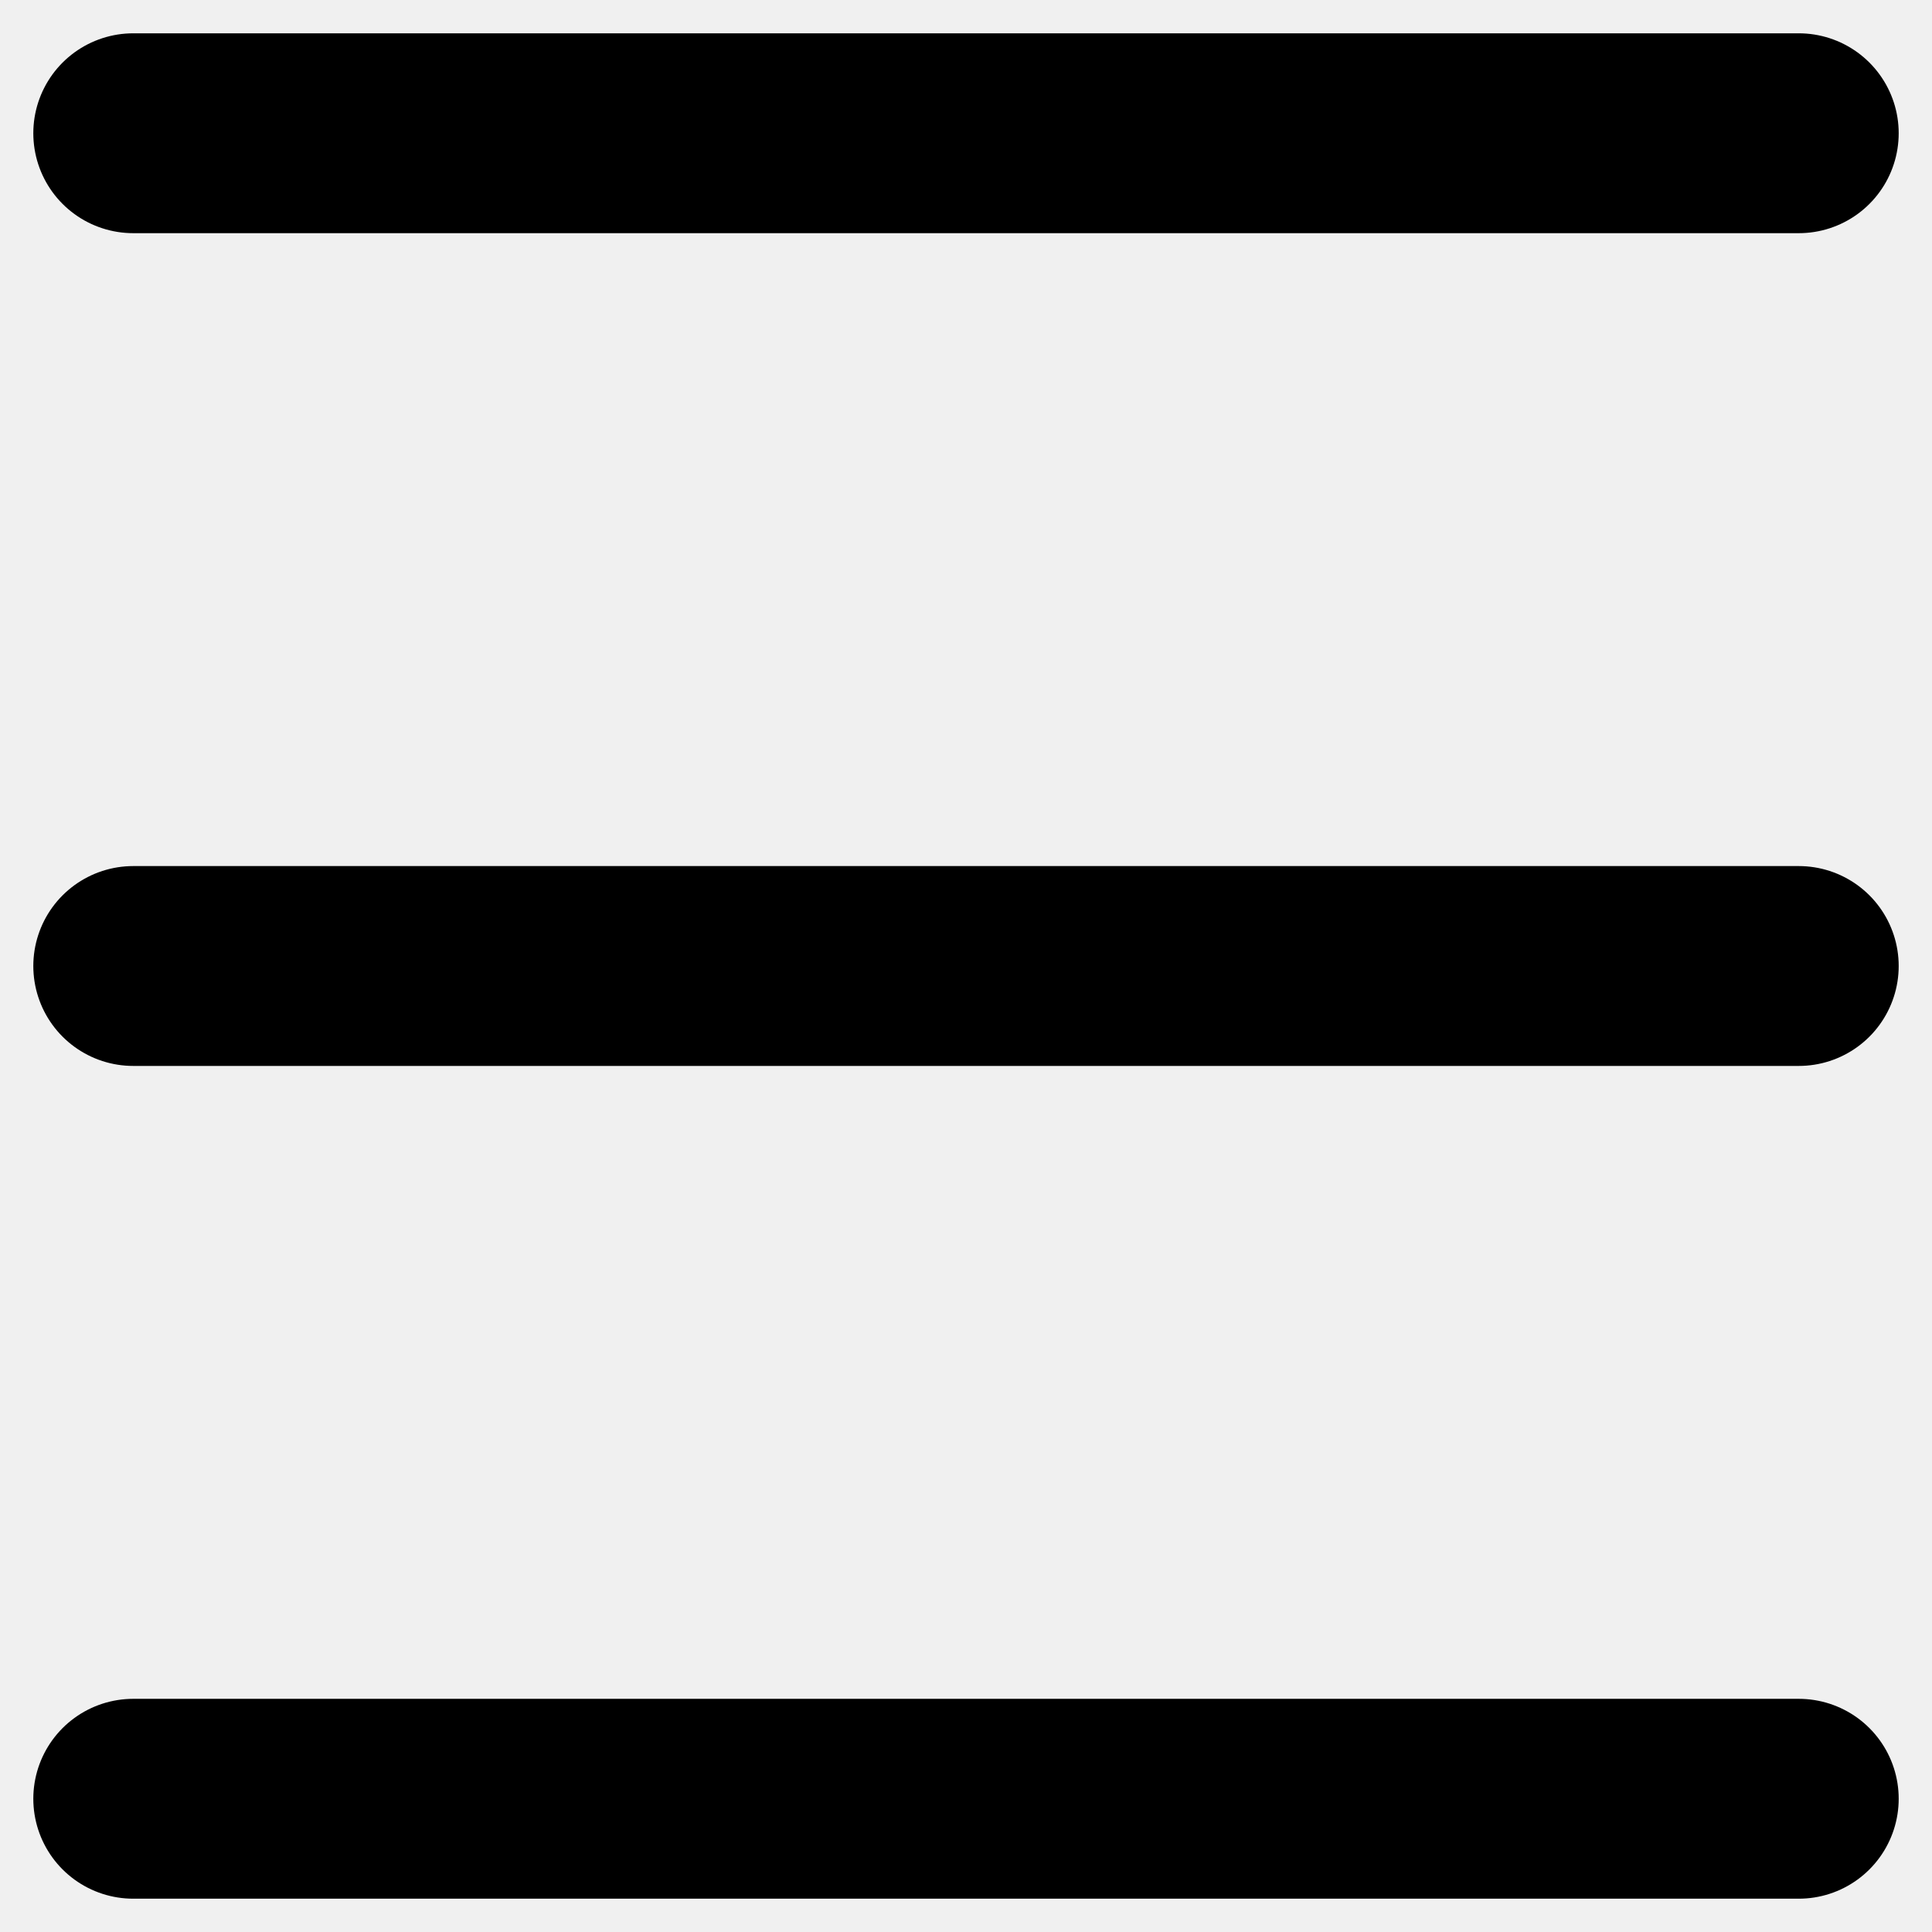
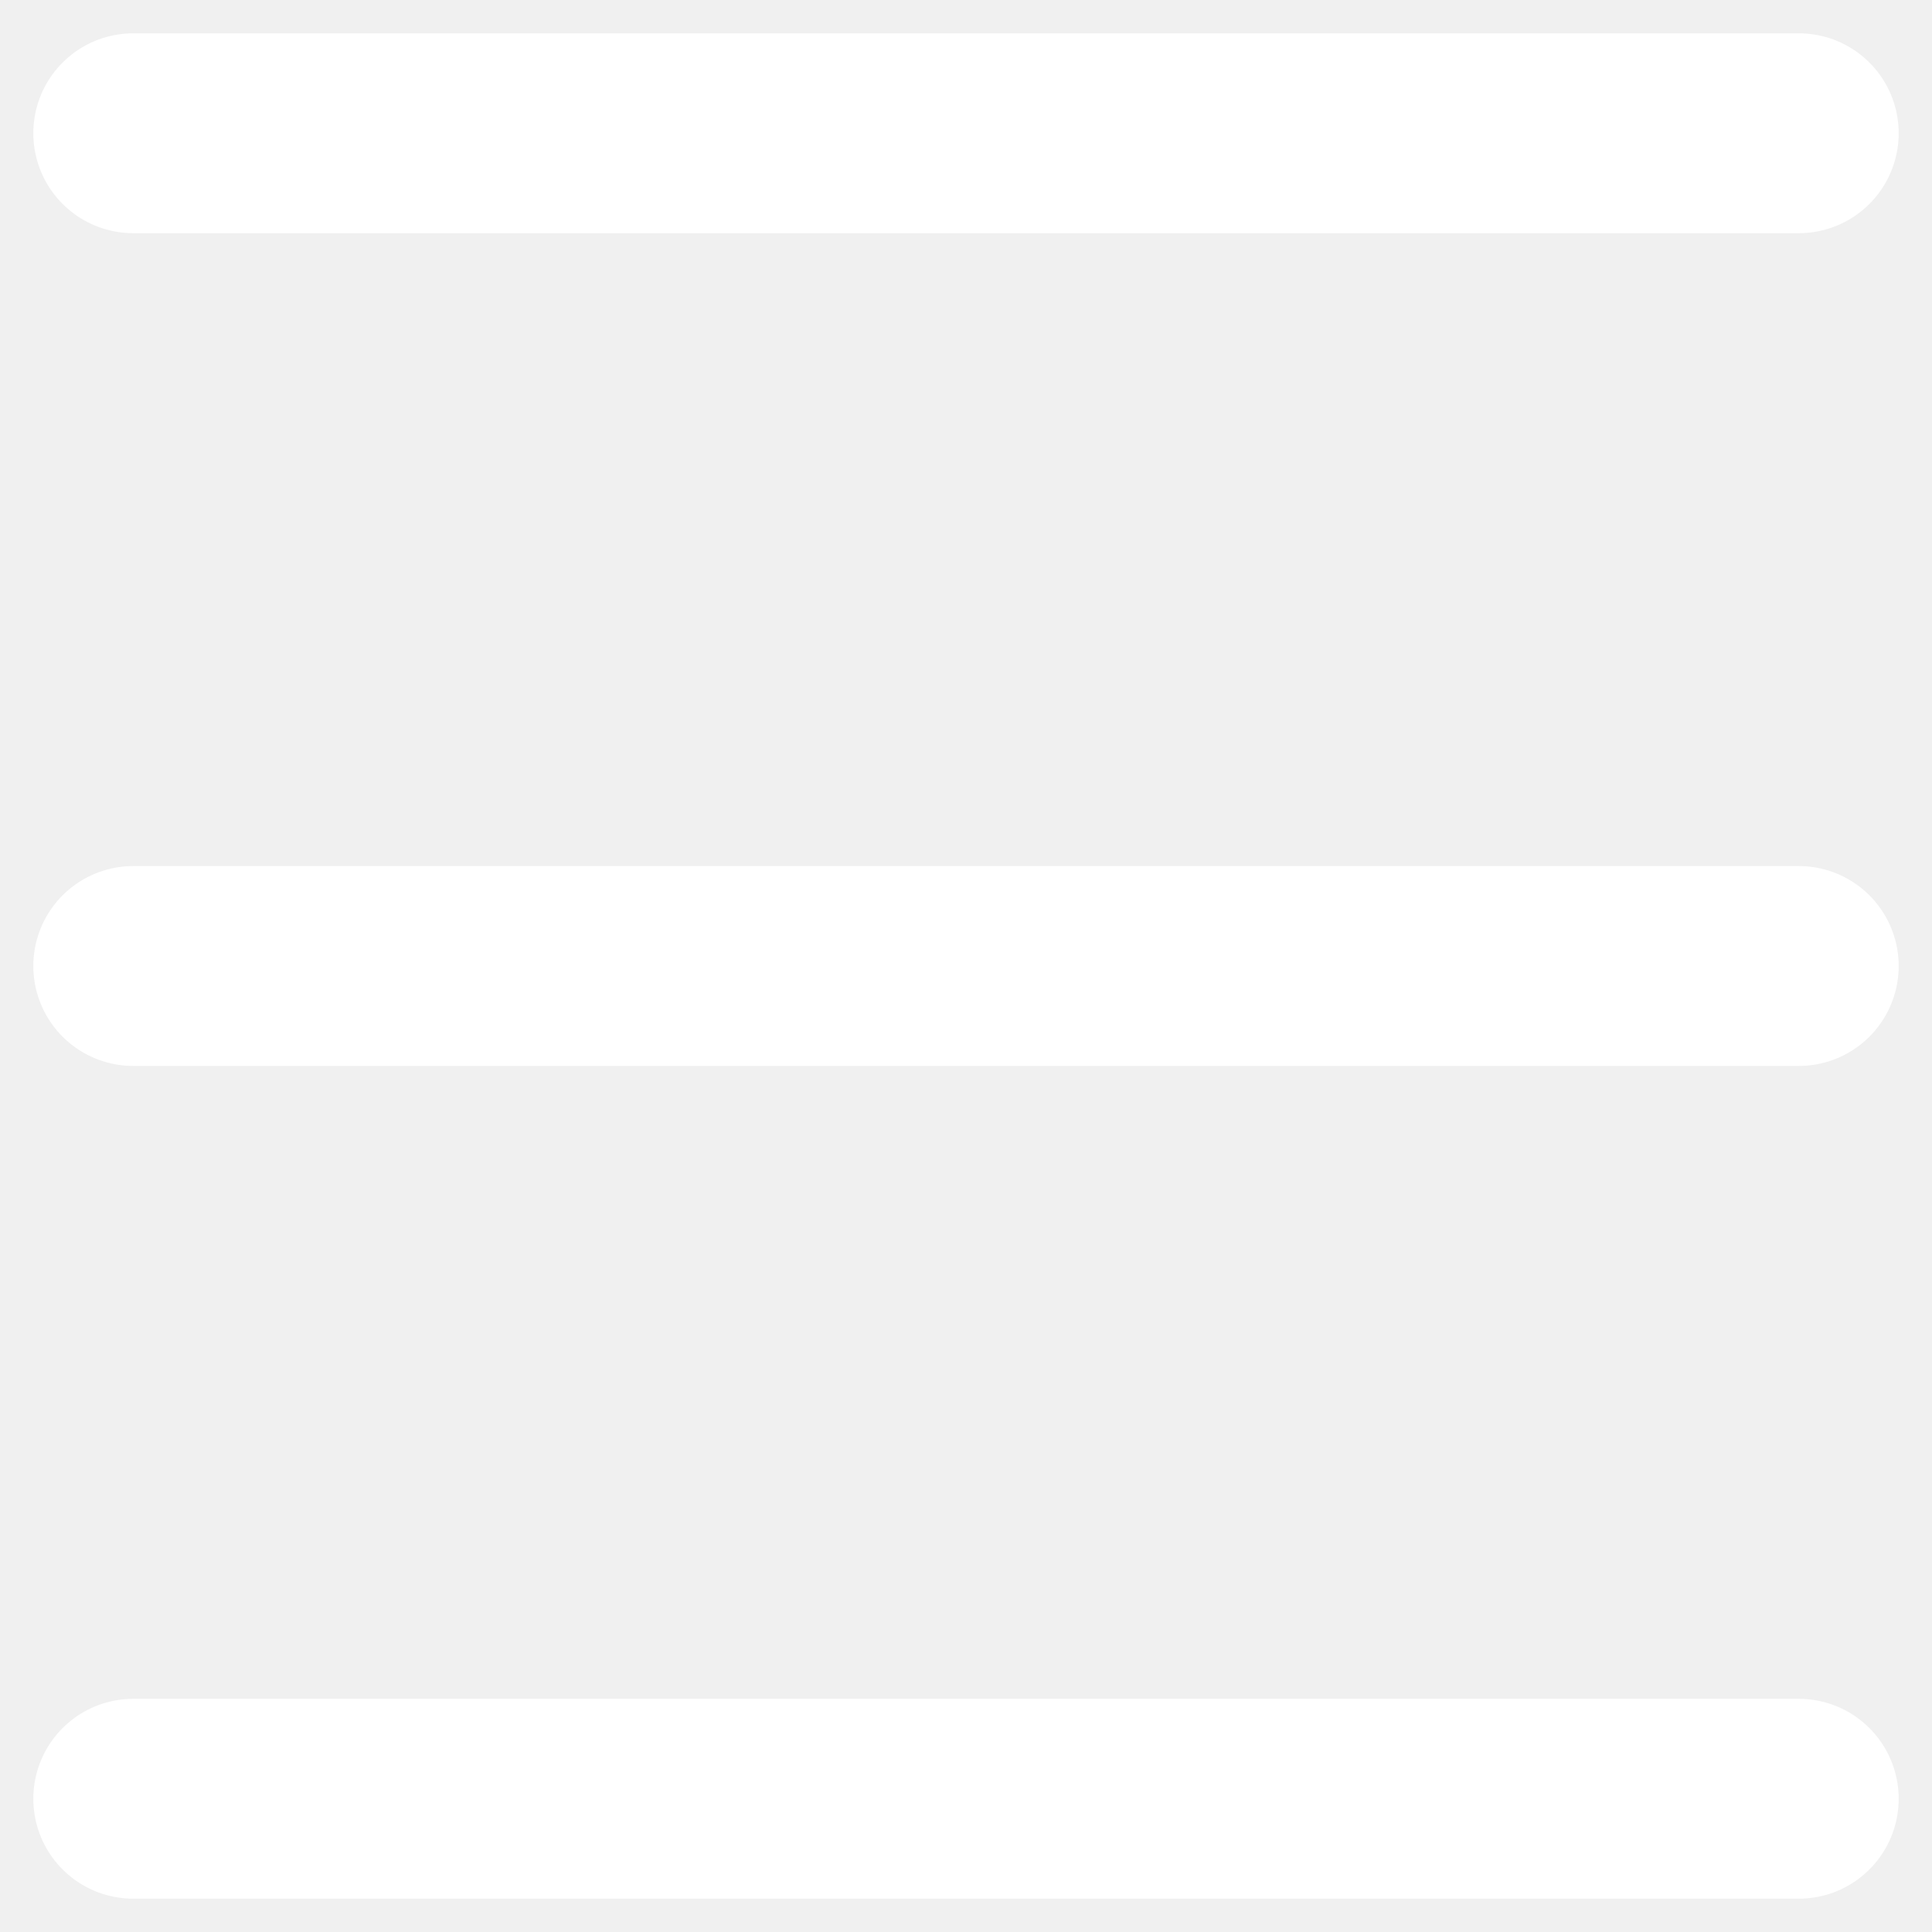
<svg xmlns="http://www.w3.org/2000/svg" width="29" height="29" viewBox="0 0 29 29" fill="none">
-   <path d="M2 14.5H27" stroke="black" stroke-width="3" stroke-linecap="round" stroke-linejoin="round" />
-   <path d="M2 2H27" stroke="black" stroke-width="3" stroke-linecap="round" stroke-linejoin="round" />
-   <path d="M2 27H27" stroke="black" stroke-width="3" stroke-linecap="round" stroke-linejoin="round" />
+   <path d="M2 14.5H27" stroke="white" stroke-width="3" stroke-linecap="round" stroke-linejoin="round" />
+   <path d="M2 2H27" stroke="white" stroke-width="3" stroke-linecap="round" stroke-linejoin="round" />
+   <path d="M2 27H27" stroke="white" stroke-width="3" stroke-linecap="round" stroke-linejoin="round" />
</svg>
